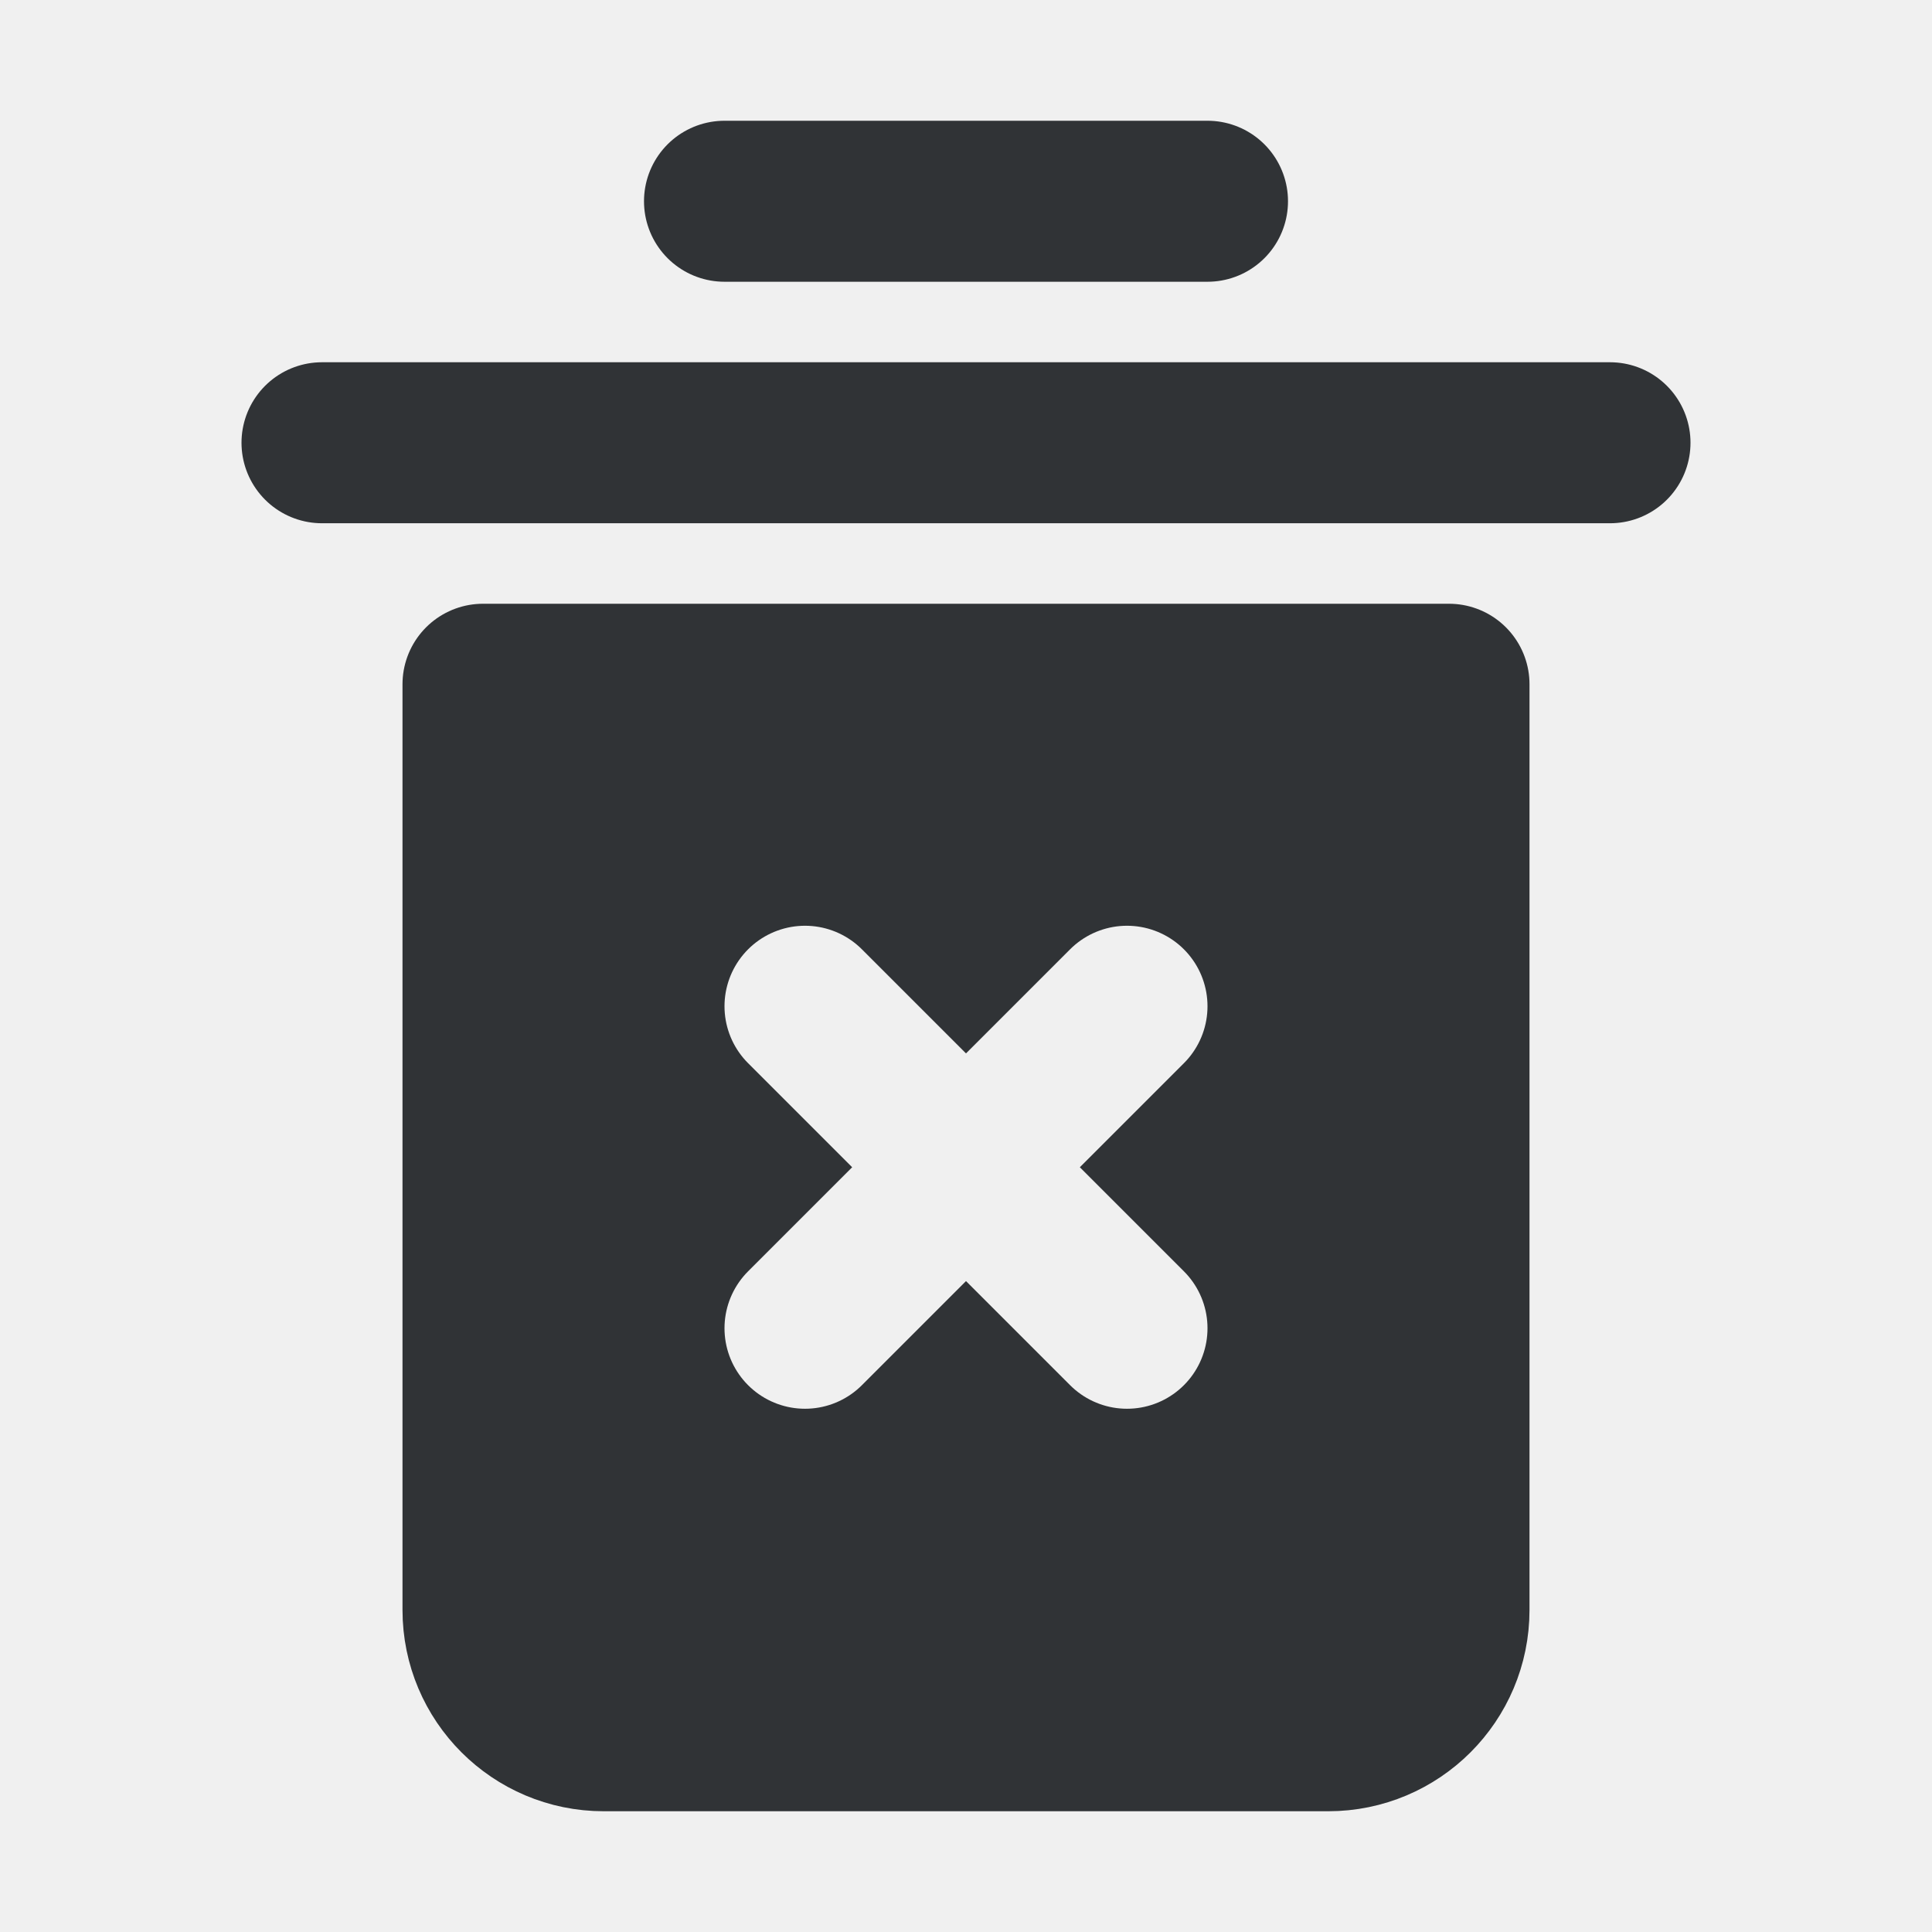
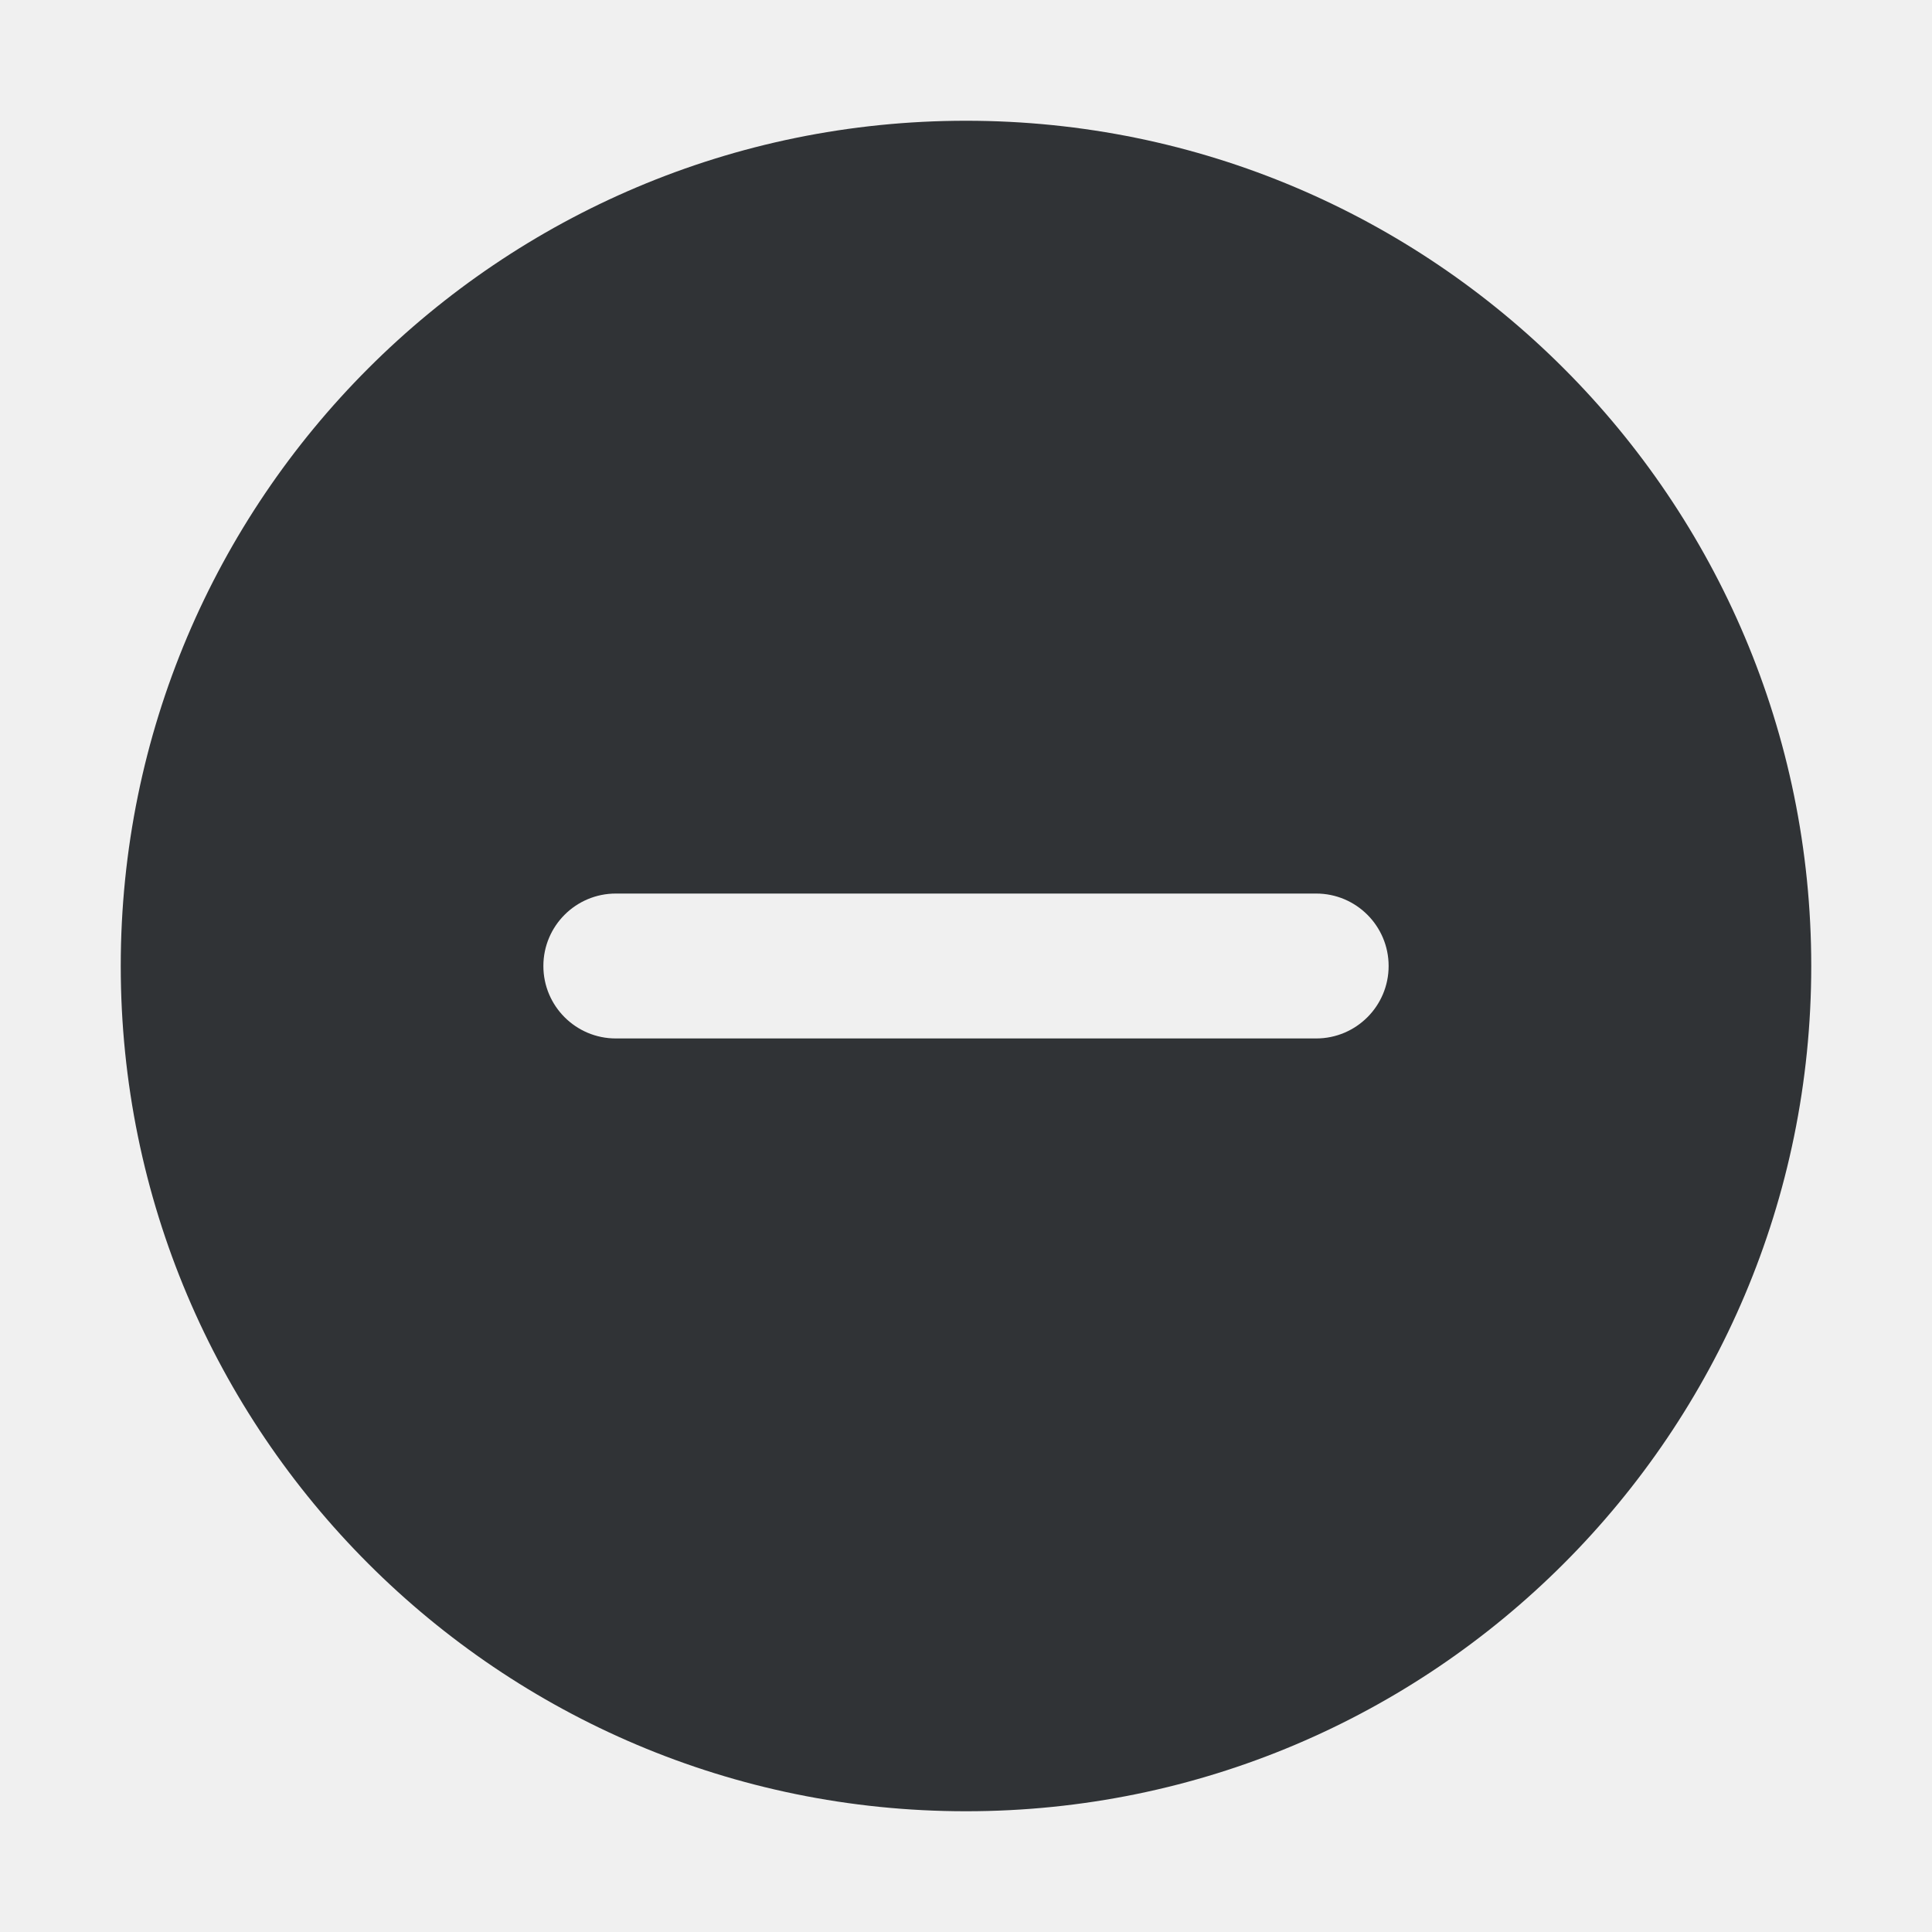
- <svg xmlns="http://www.w3.org/2000/svg" width="24" height="24" viewBox="0 0 48 48">
-   <mask id="ipSDeleteFive0">
-     <g fill="none" stroke-linejoin="round" stroke-width="4">
-       <path stroke="#fff" stroke-linecap="round" d="M8 11h32M18 5h12" />
-       <path fill="#fff" stroke="#fff" d="M12 17h24v23a3 3 0 0 1-3 3H15a3 3 0 0 1-3-3V17Z" />
-       <path stroke="#000" stroke-linecap="round" d="m20 25l8 8m0-8l-8 8" />
-     </g>
-   </mask>
-   <path fill="#303336" d="M0 0h48v48H0z" mask="url(#ipSDeleteFive0)" />
+ <svg xmlns="http://www.w3.org/2000/svg" width="24" height="24" viewBox="0 0 1024 1024">
+   <path fill="#303336" d="M512 64a448 448 0 1 1 0 896a448 448 0 0 1 0-896zM288 512a38.4 38.4 0 0 0 38.4 38.4h371.2a38.4 38.4 0 0 0 0-76.8H326.4A38.4 38.4 0 0 0 288 512z" />
</svg>
